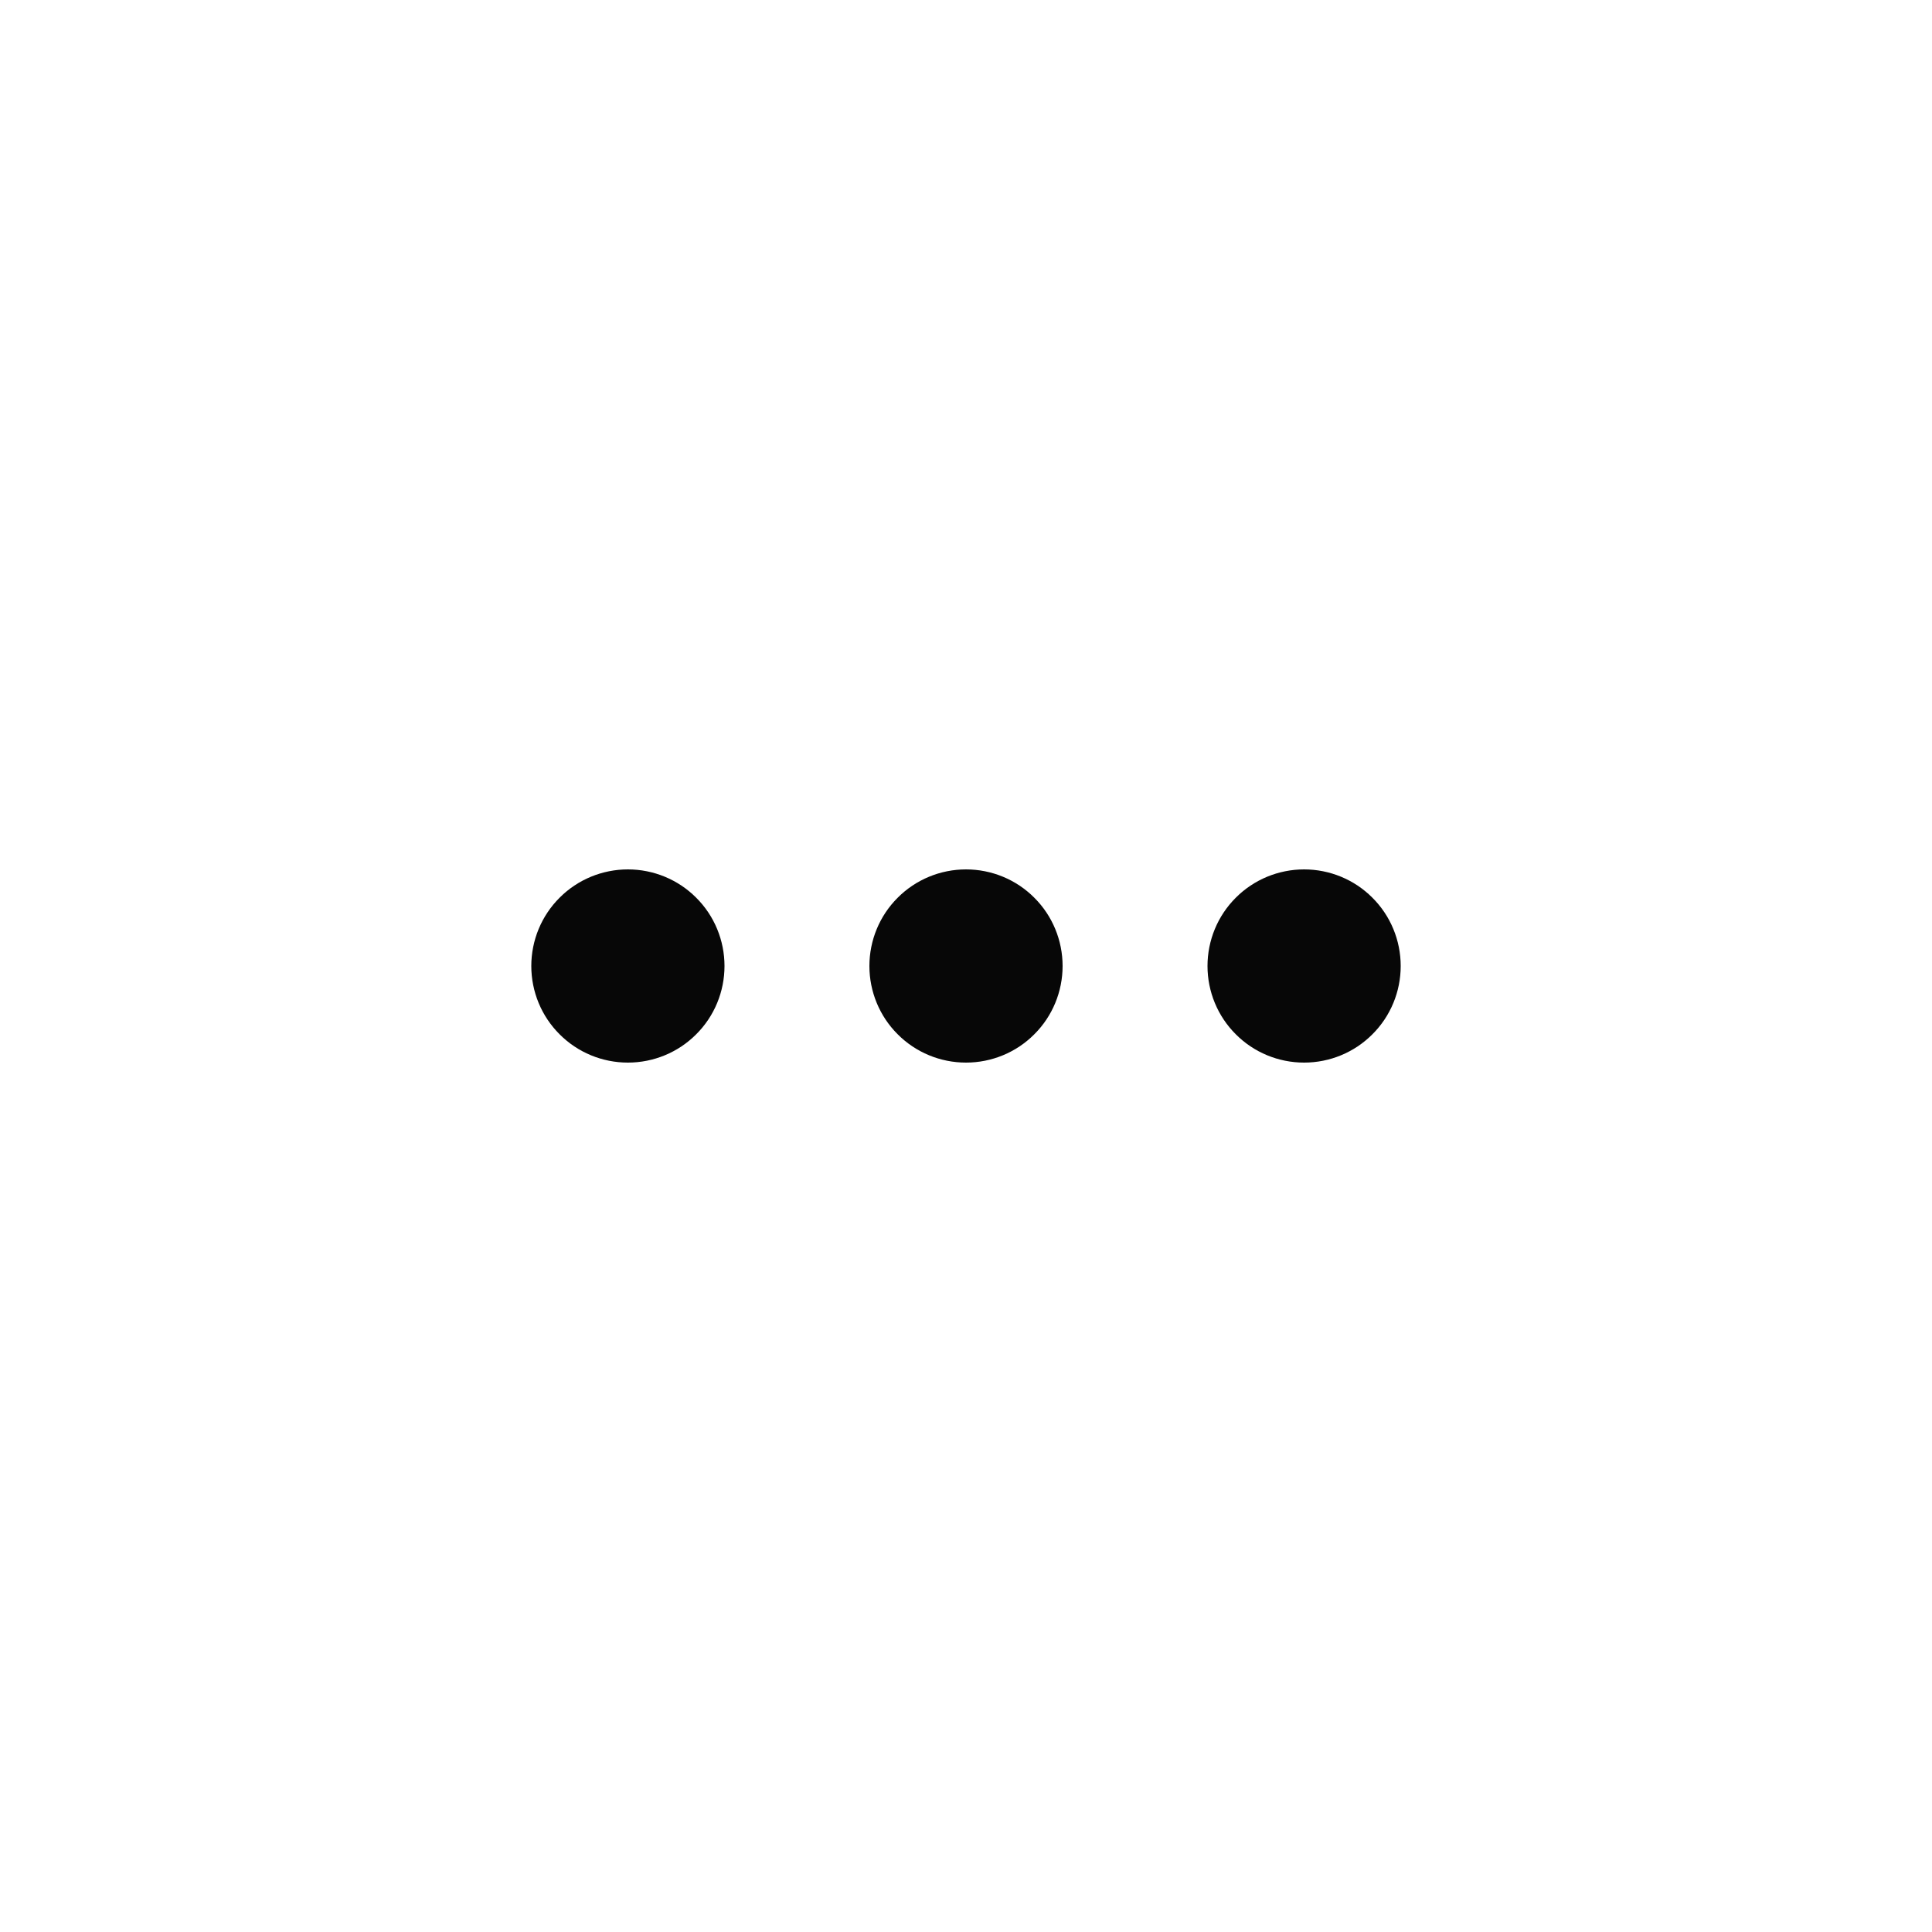
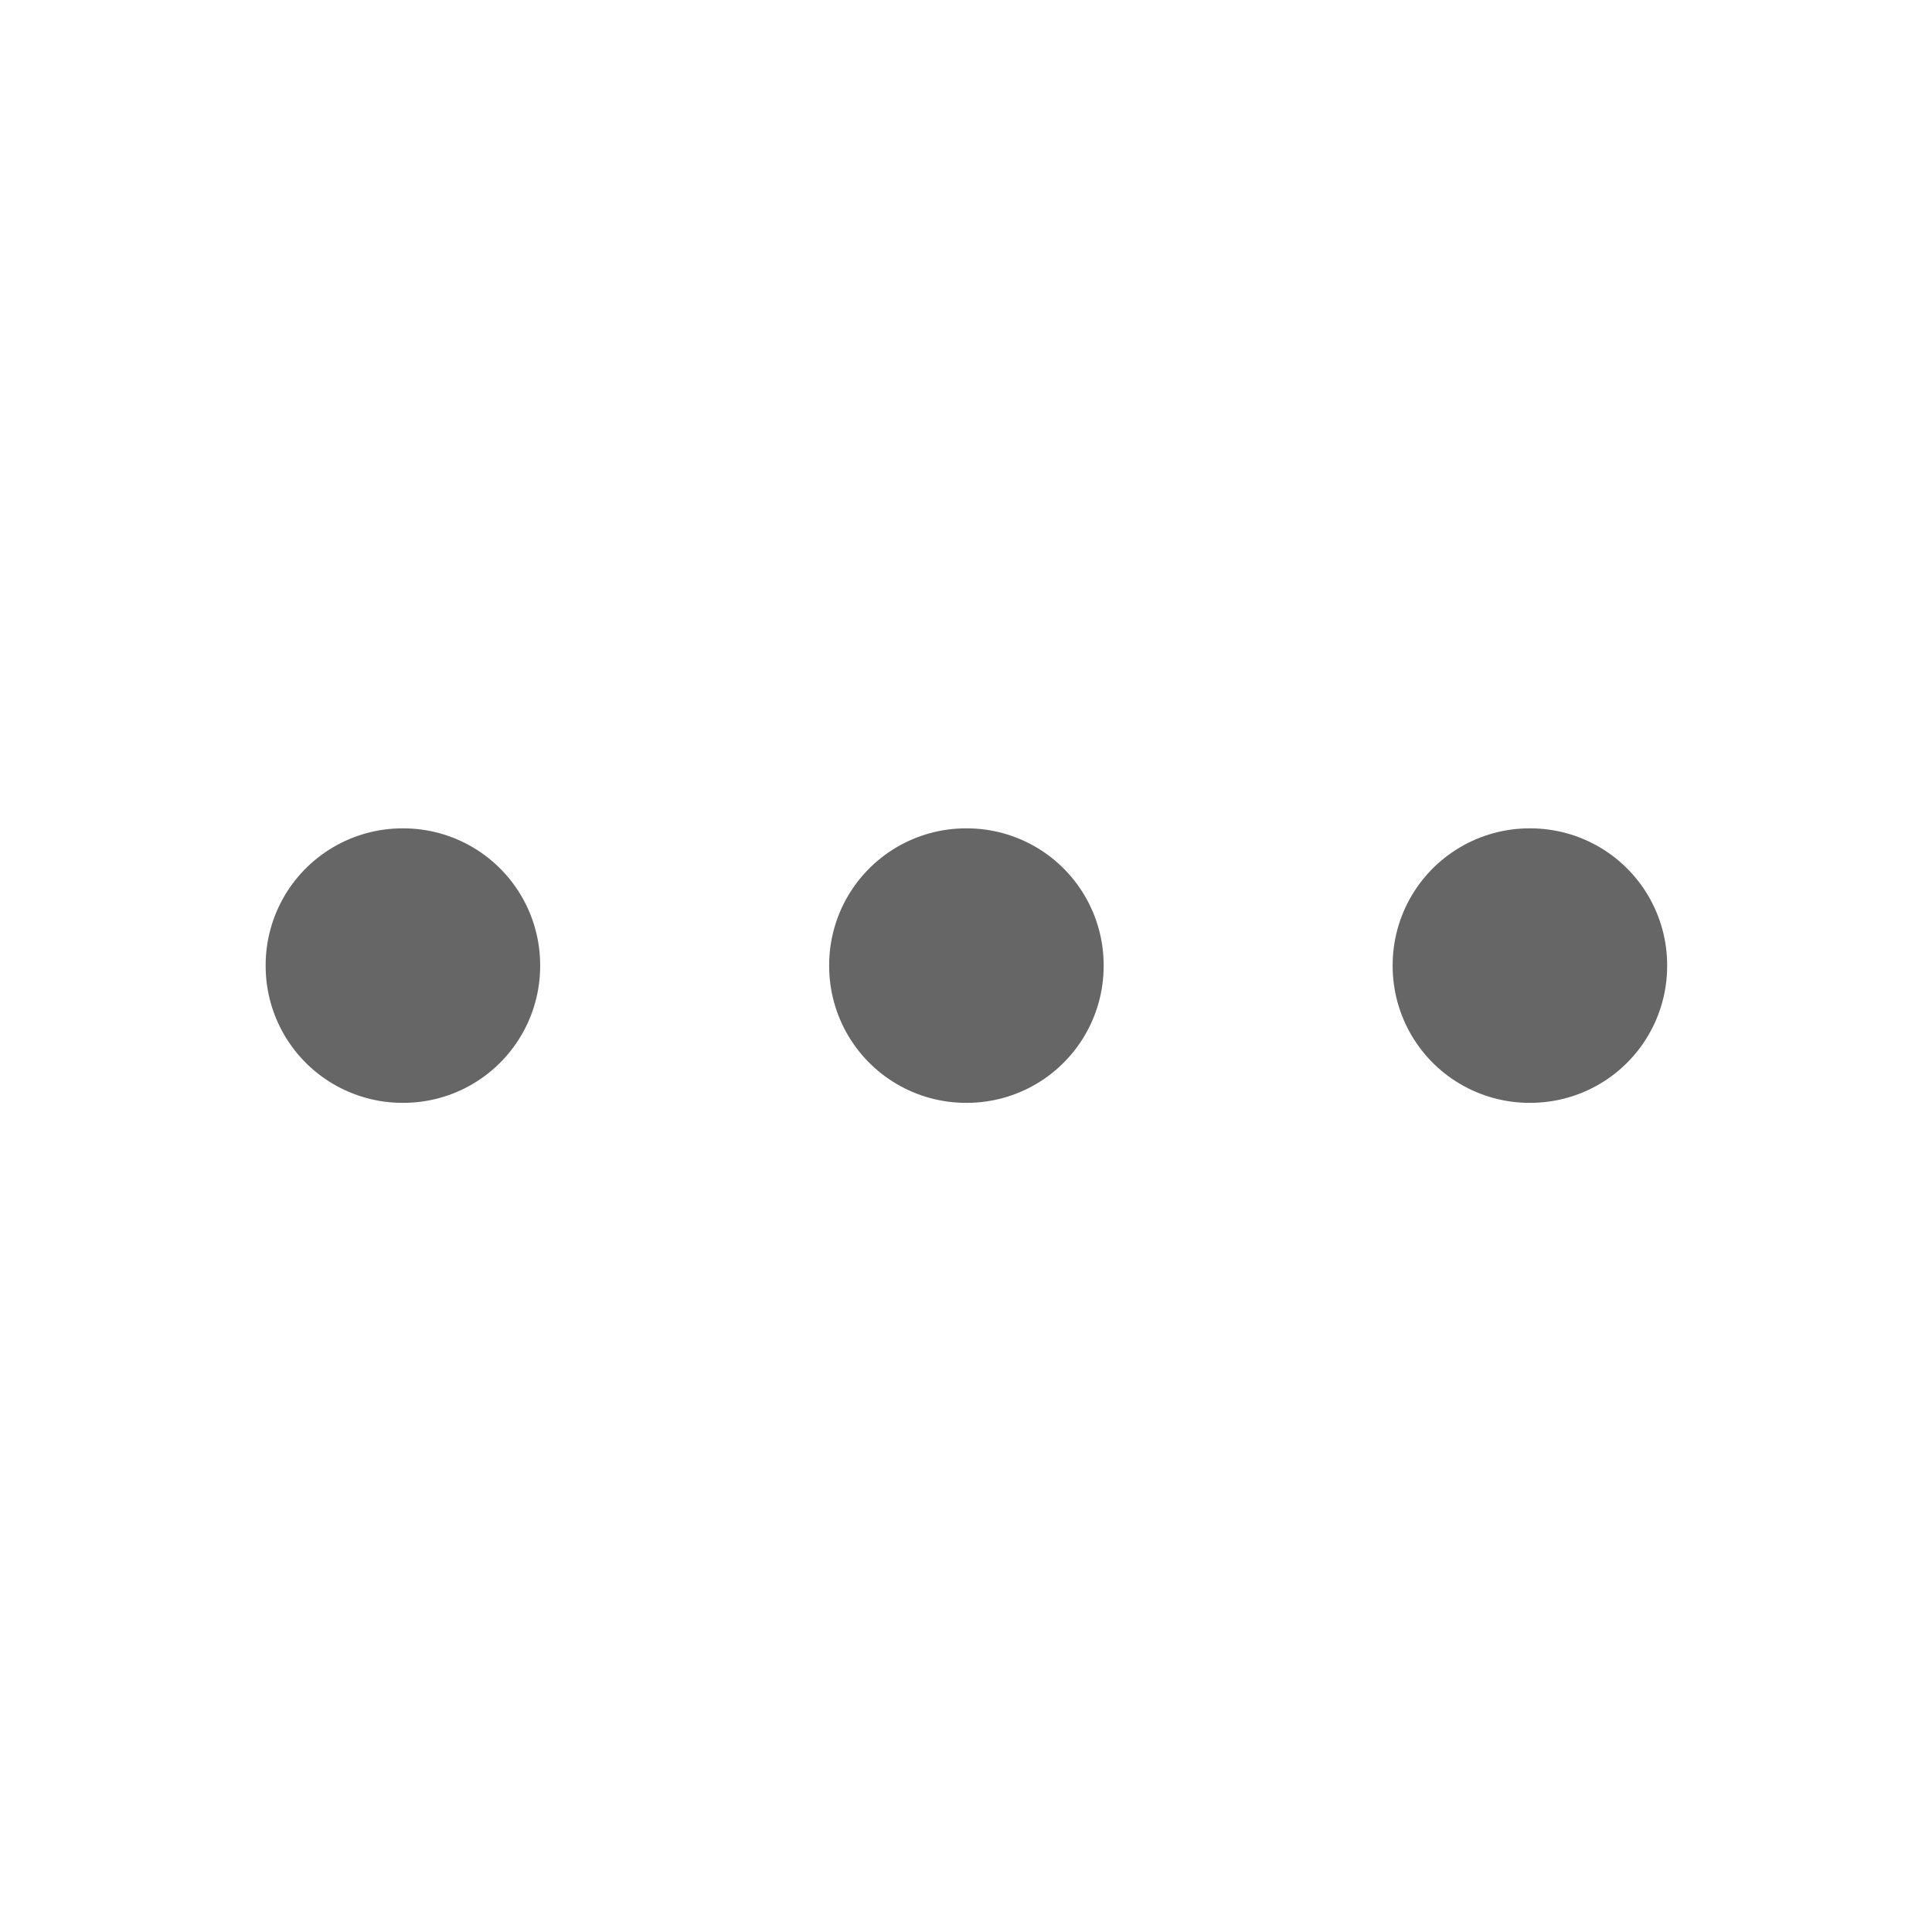
- <svg xmlns="http://www.w3.org/2000/svg" width="20" height="20" viewBox="0 0 20 20" fill="none">
-   <path d="M7.5 10C7.5 10.265 7.395 10.52 7.207 10.707C7.02 10.895 6.765 11 6.5 11C6.235 11 5.98 10.895 5.793 10.707C5.605 10.52 5.5 10.265 5.5 10C5.5 9.735 5.605 9.48 5.793 9.293C5.98 9.105 6.235 9 6.5 9C6.765 9 7.02 9.105 7.207 9.293C7.395 9.48 7.5 9.735 7.5 10ZM11 10C11 10.265 10.895 10.52 10.707 10.707C10.52 10.895 10.265 11 10 11C9.735 11 9.48 10.895 9.293 10.707C9.105 10.52 9 10.265 9 10C9 9.735 9.105 9.48 9.293 9.293C9.48 9.105 9.735 9 10 9C10.265 9 10.52 9.105 10.707 9.293C10.895 9.48 11 9.735 11 10ZM14.5 10C14.5 10.265 14.395 10.52 14.207 10.707C14.02 10.895 13.765 11 13.5 11C13.235 11 12.98 10.895 12.793 10.707C12.605 10.52 12.5 10.265 12.5 10C12.5 9.735 12.605 9.48 12.793 9.293C12.98 9.105 13.235 9 13.5 9C13.765 9 14.02 9.105 14.207 9.293C14.395 9.48 14.5 9.735 14.5 10Z" fill="#070707" />
+ <svg xmlns="http://www.w3.org/2000/svg" width="24" height="24" viewBox="0 0 24 24" fill="none">
+   <path d="M12 12V11.99H12.01V12H12ZM5 12V11.99H5.01V12H5ZM19 12V11.99H19.01V12H19Z" stroke="#666666" stroke-width="3.4" stroke-linejoin="round" />
</svg>
